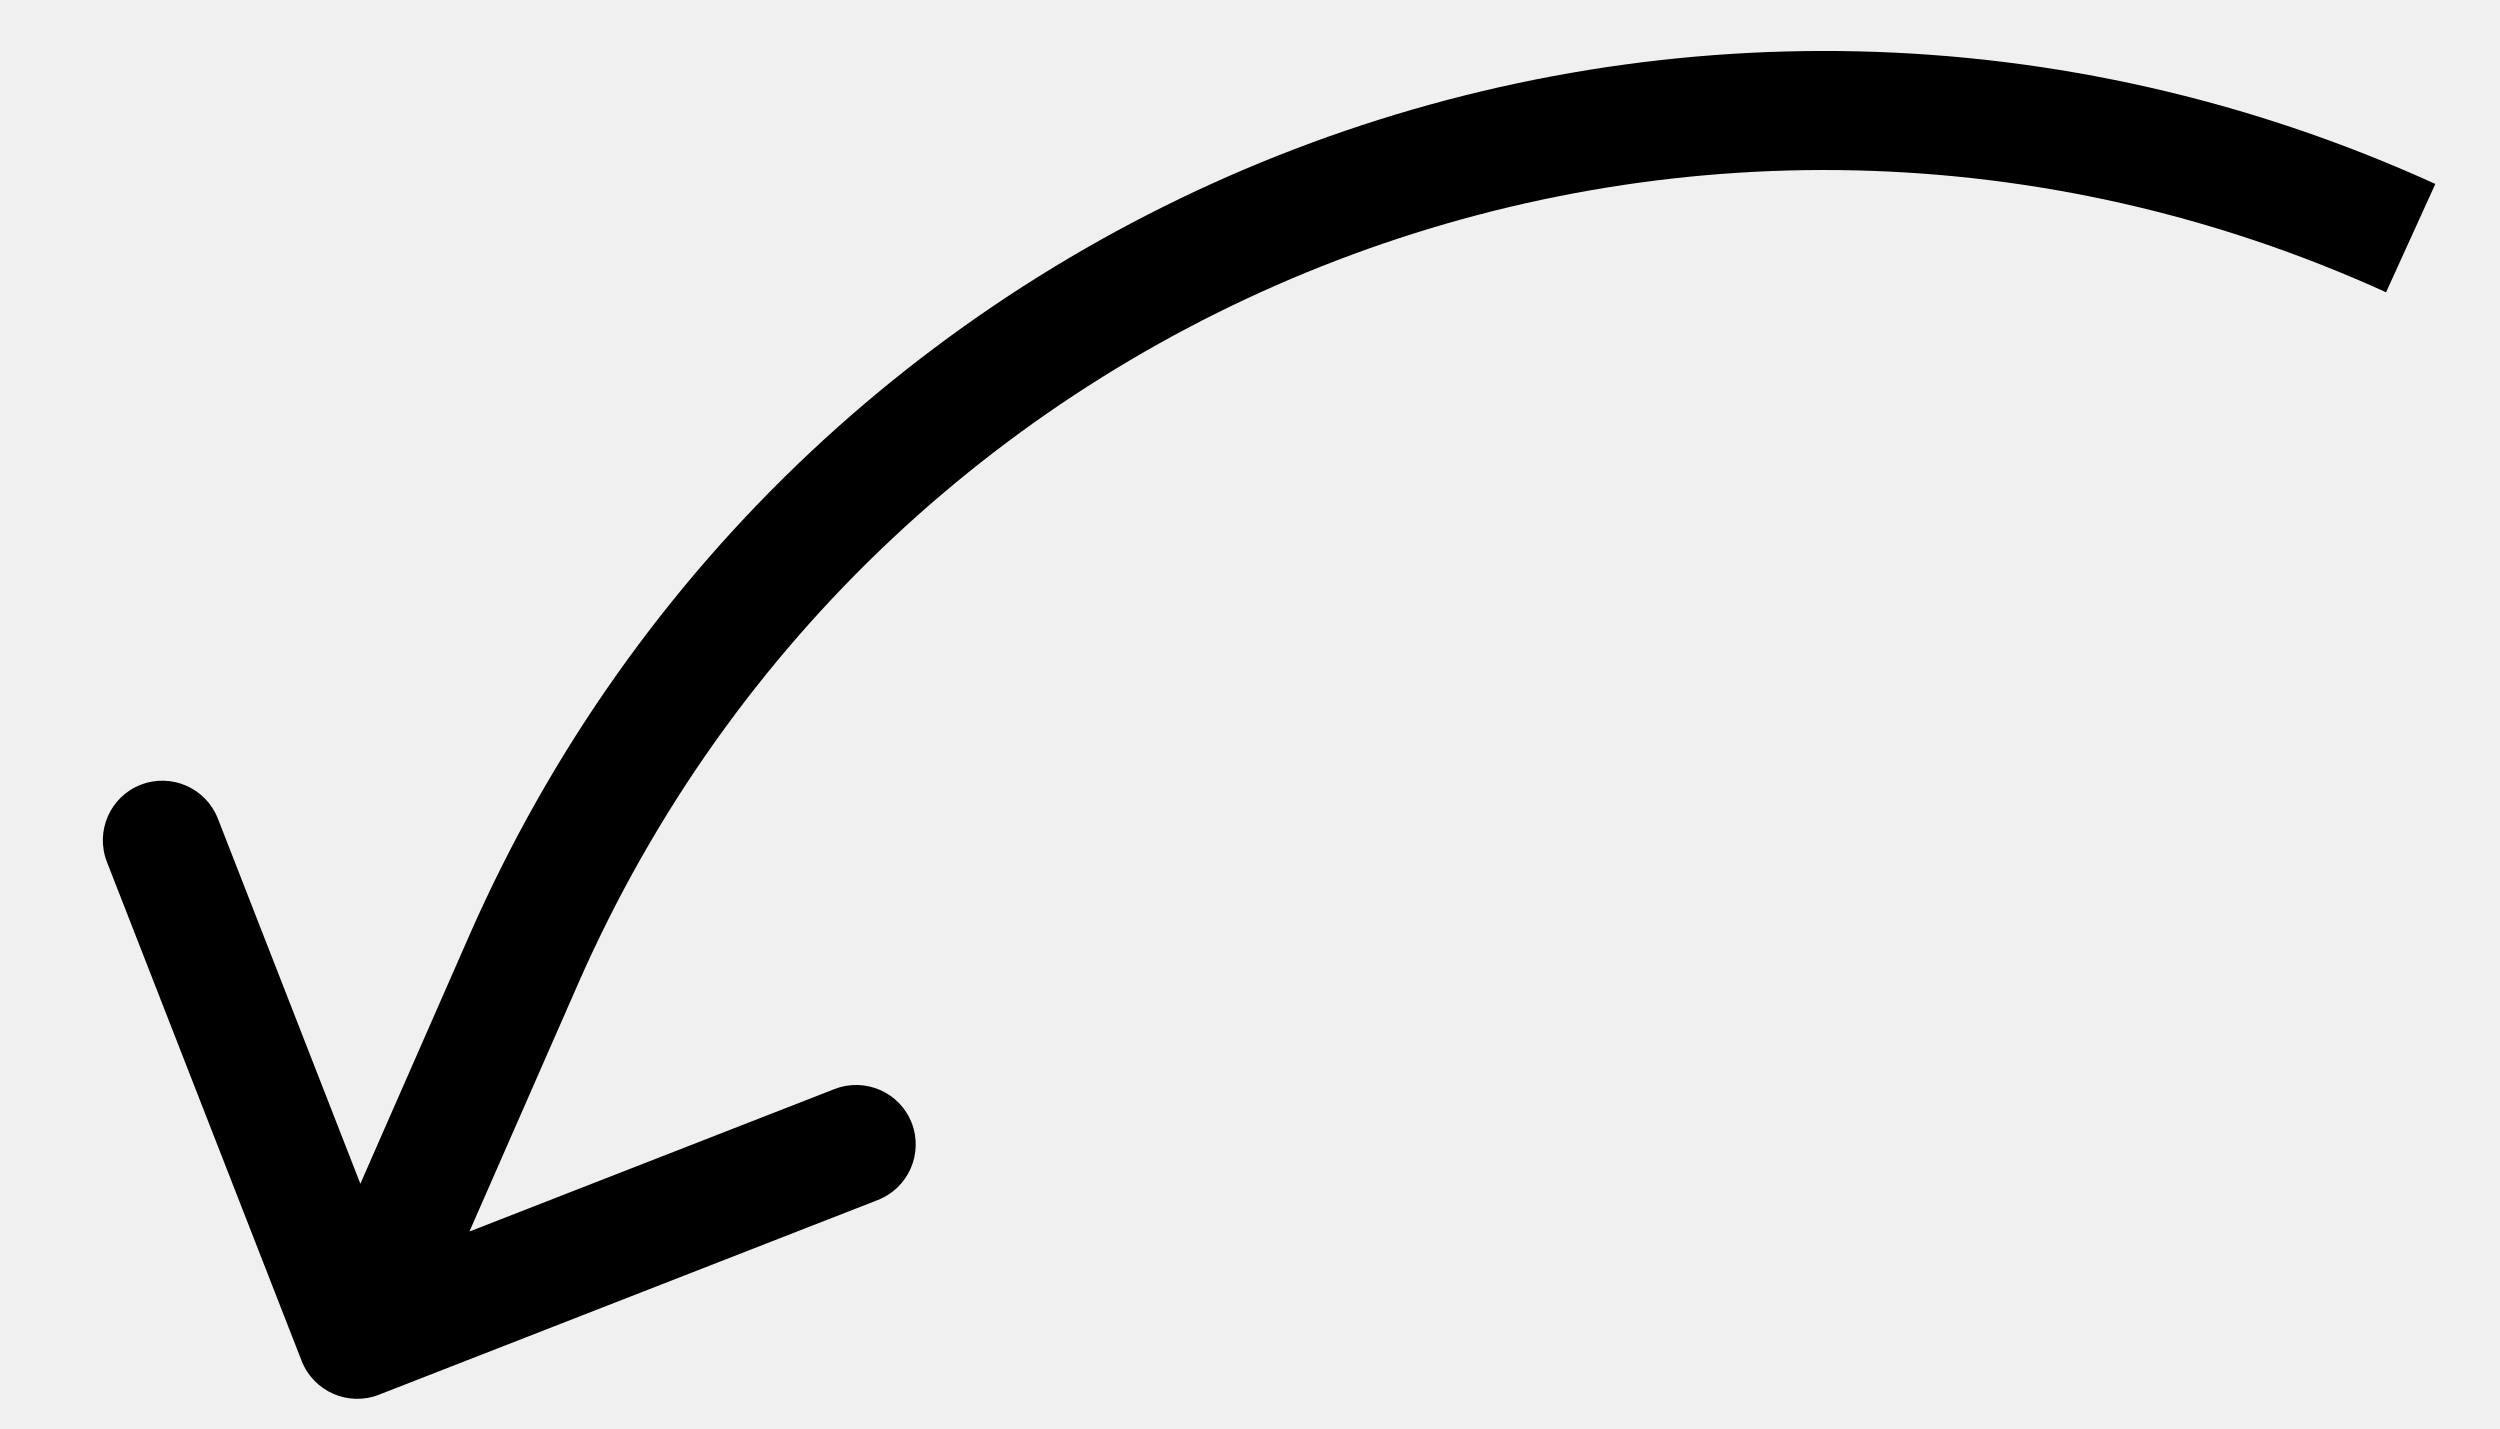
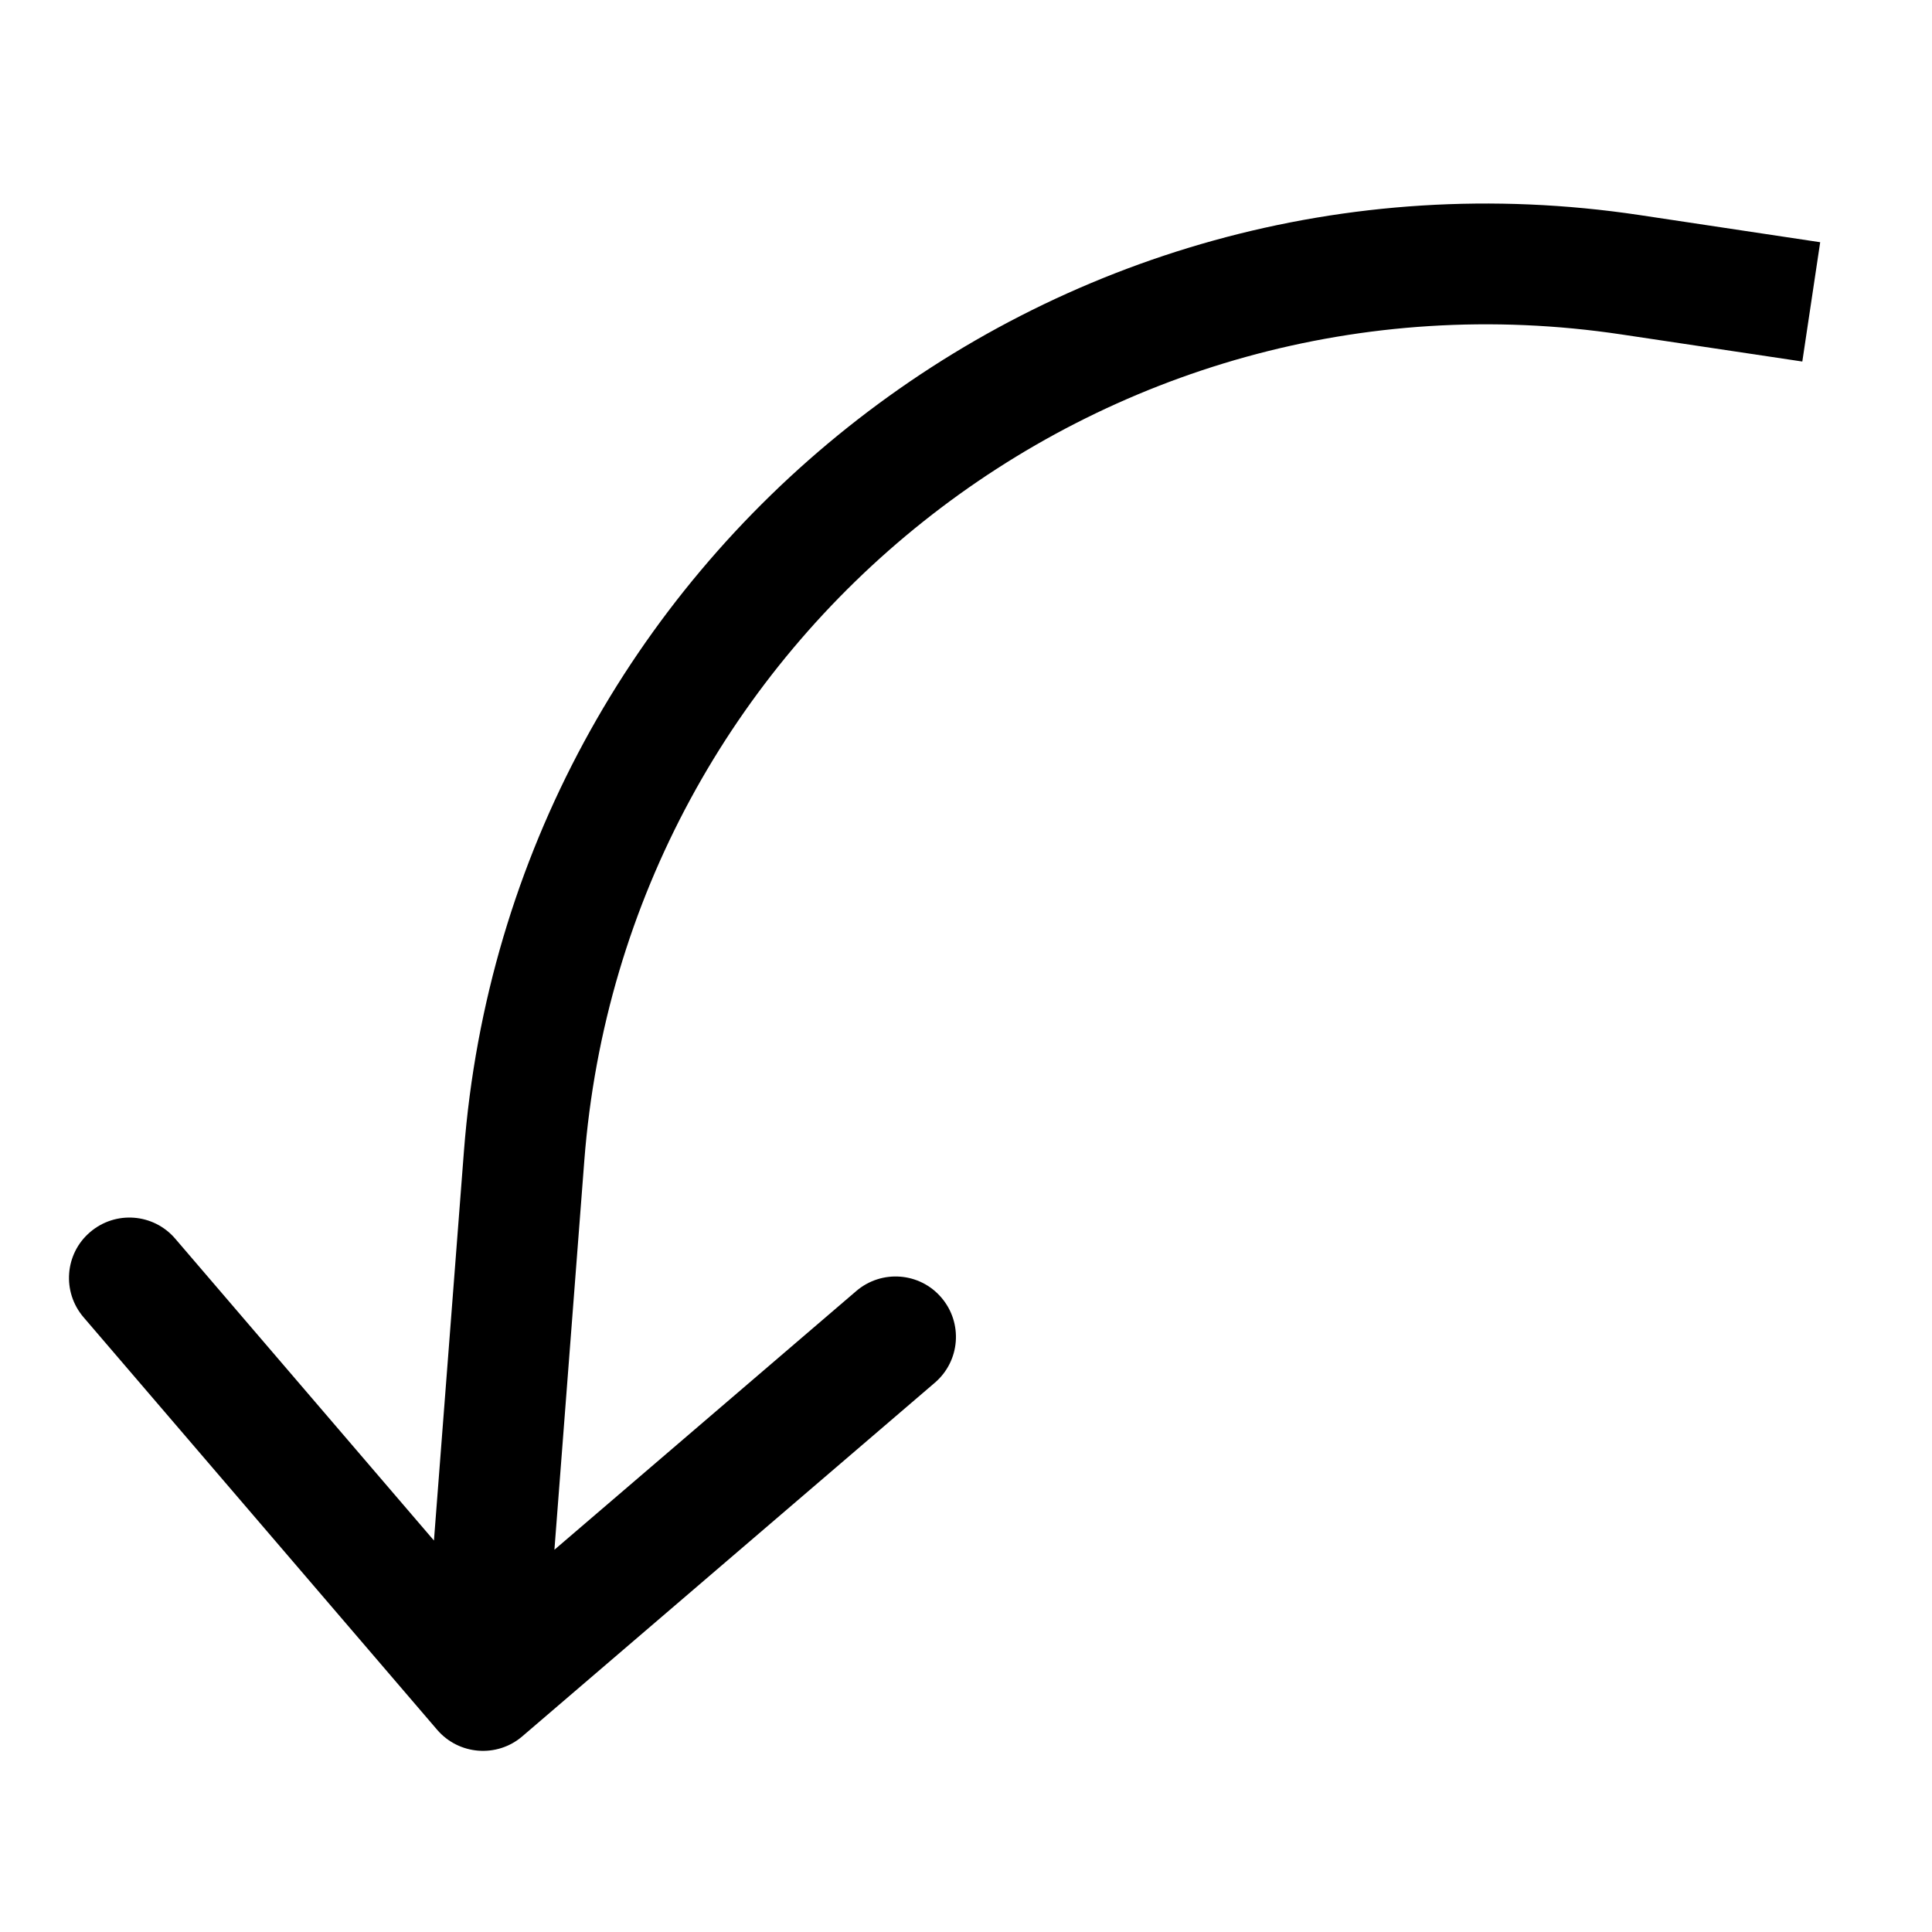
- <svg xmlns="http://www.w3.org/2000/svg" width="21" height="12" viewBox="0 0 21 12" fill="none">
-   <path d="M4.397 8.066L4.855 8.266L4.855 8.266L4.397 8.066ZM2.534 11.432C2.635 11.689 2.925 11.816 3.182 11.716L7.374 10.08C7.631 9.979 7.758 9.69 7.658 9.432C7.558 9.175 7.268 9.048 7.01 9.148L3.284 10.602L1.83 6.876C1.729 6.619 1.44 6.492 1.182 6.592C0.925 6.692 0.798 6.982 0.898 7.24L2.534 11.432ZM3.939 7.865L2.542 11.049L3.458 11.451L4.855 8.266L3.939 7.865ZM20.457 1.545C14.152 -1.321 6.721 1.522 3.939 7.865L4.855 8.266C7.413 2.434 14.245 -0.18 20.043 2.455L20.457 1.545Z" fill="black" />
+ <svg xmlns="http://www.w3.org/2000/svg" width="16" height="16" viewBox="0 0 16 16" fill="none">
+   <rect width="16" height="16" fill="white" />
+   <g clip-path="url(#clip0_2_3)">
+     <path d="M13.504 2.276L13.578 1.781L13.578 1.781L13.504 2.276ZM4.34 9.573L3.842 9.535L3.842 9.535L4.34 9.573ZM3.62 14.325C3.8 14.535 4.116 14.559 4.325 14.38L7.742 11.451C7.952 11.271 7.976 10.956 7.796 10.746C7.617 10.536 7.301 10.512 7.091 10.692L4.054 13.295L1.451 10.258C1.271 10.048 0.956 10.024 0.746 10.204C0.536 10.383 0.512 10.699 0.692 10.909L3.62 14.325ZM15.074 2.006L13.578 1.781L13.43 2.77L14.926 2.994L15.074 2.006ZM3.842 9.535L3.501 13.962L4.499 14.038L4.839 9.612L3.842 9.535ZM13.578 1.781C8.697 1.049 4.221 4.614 3.842 9.535L4.839 9.612C5.173 5.27 9.123 2.124 13.43 2.77L13.578 1.781Z" fill="black" />
+   </g>
+   <defs>
+     <clipPath id="clip0_2_3">
+       <rect width="16" height="16" fill="white" />
+     </clipPath>
+   </defs>
</svg>
